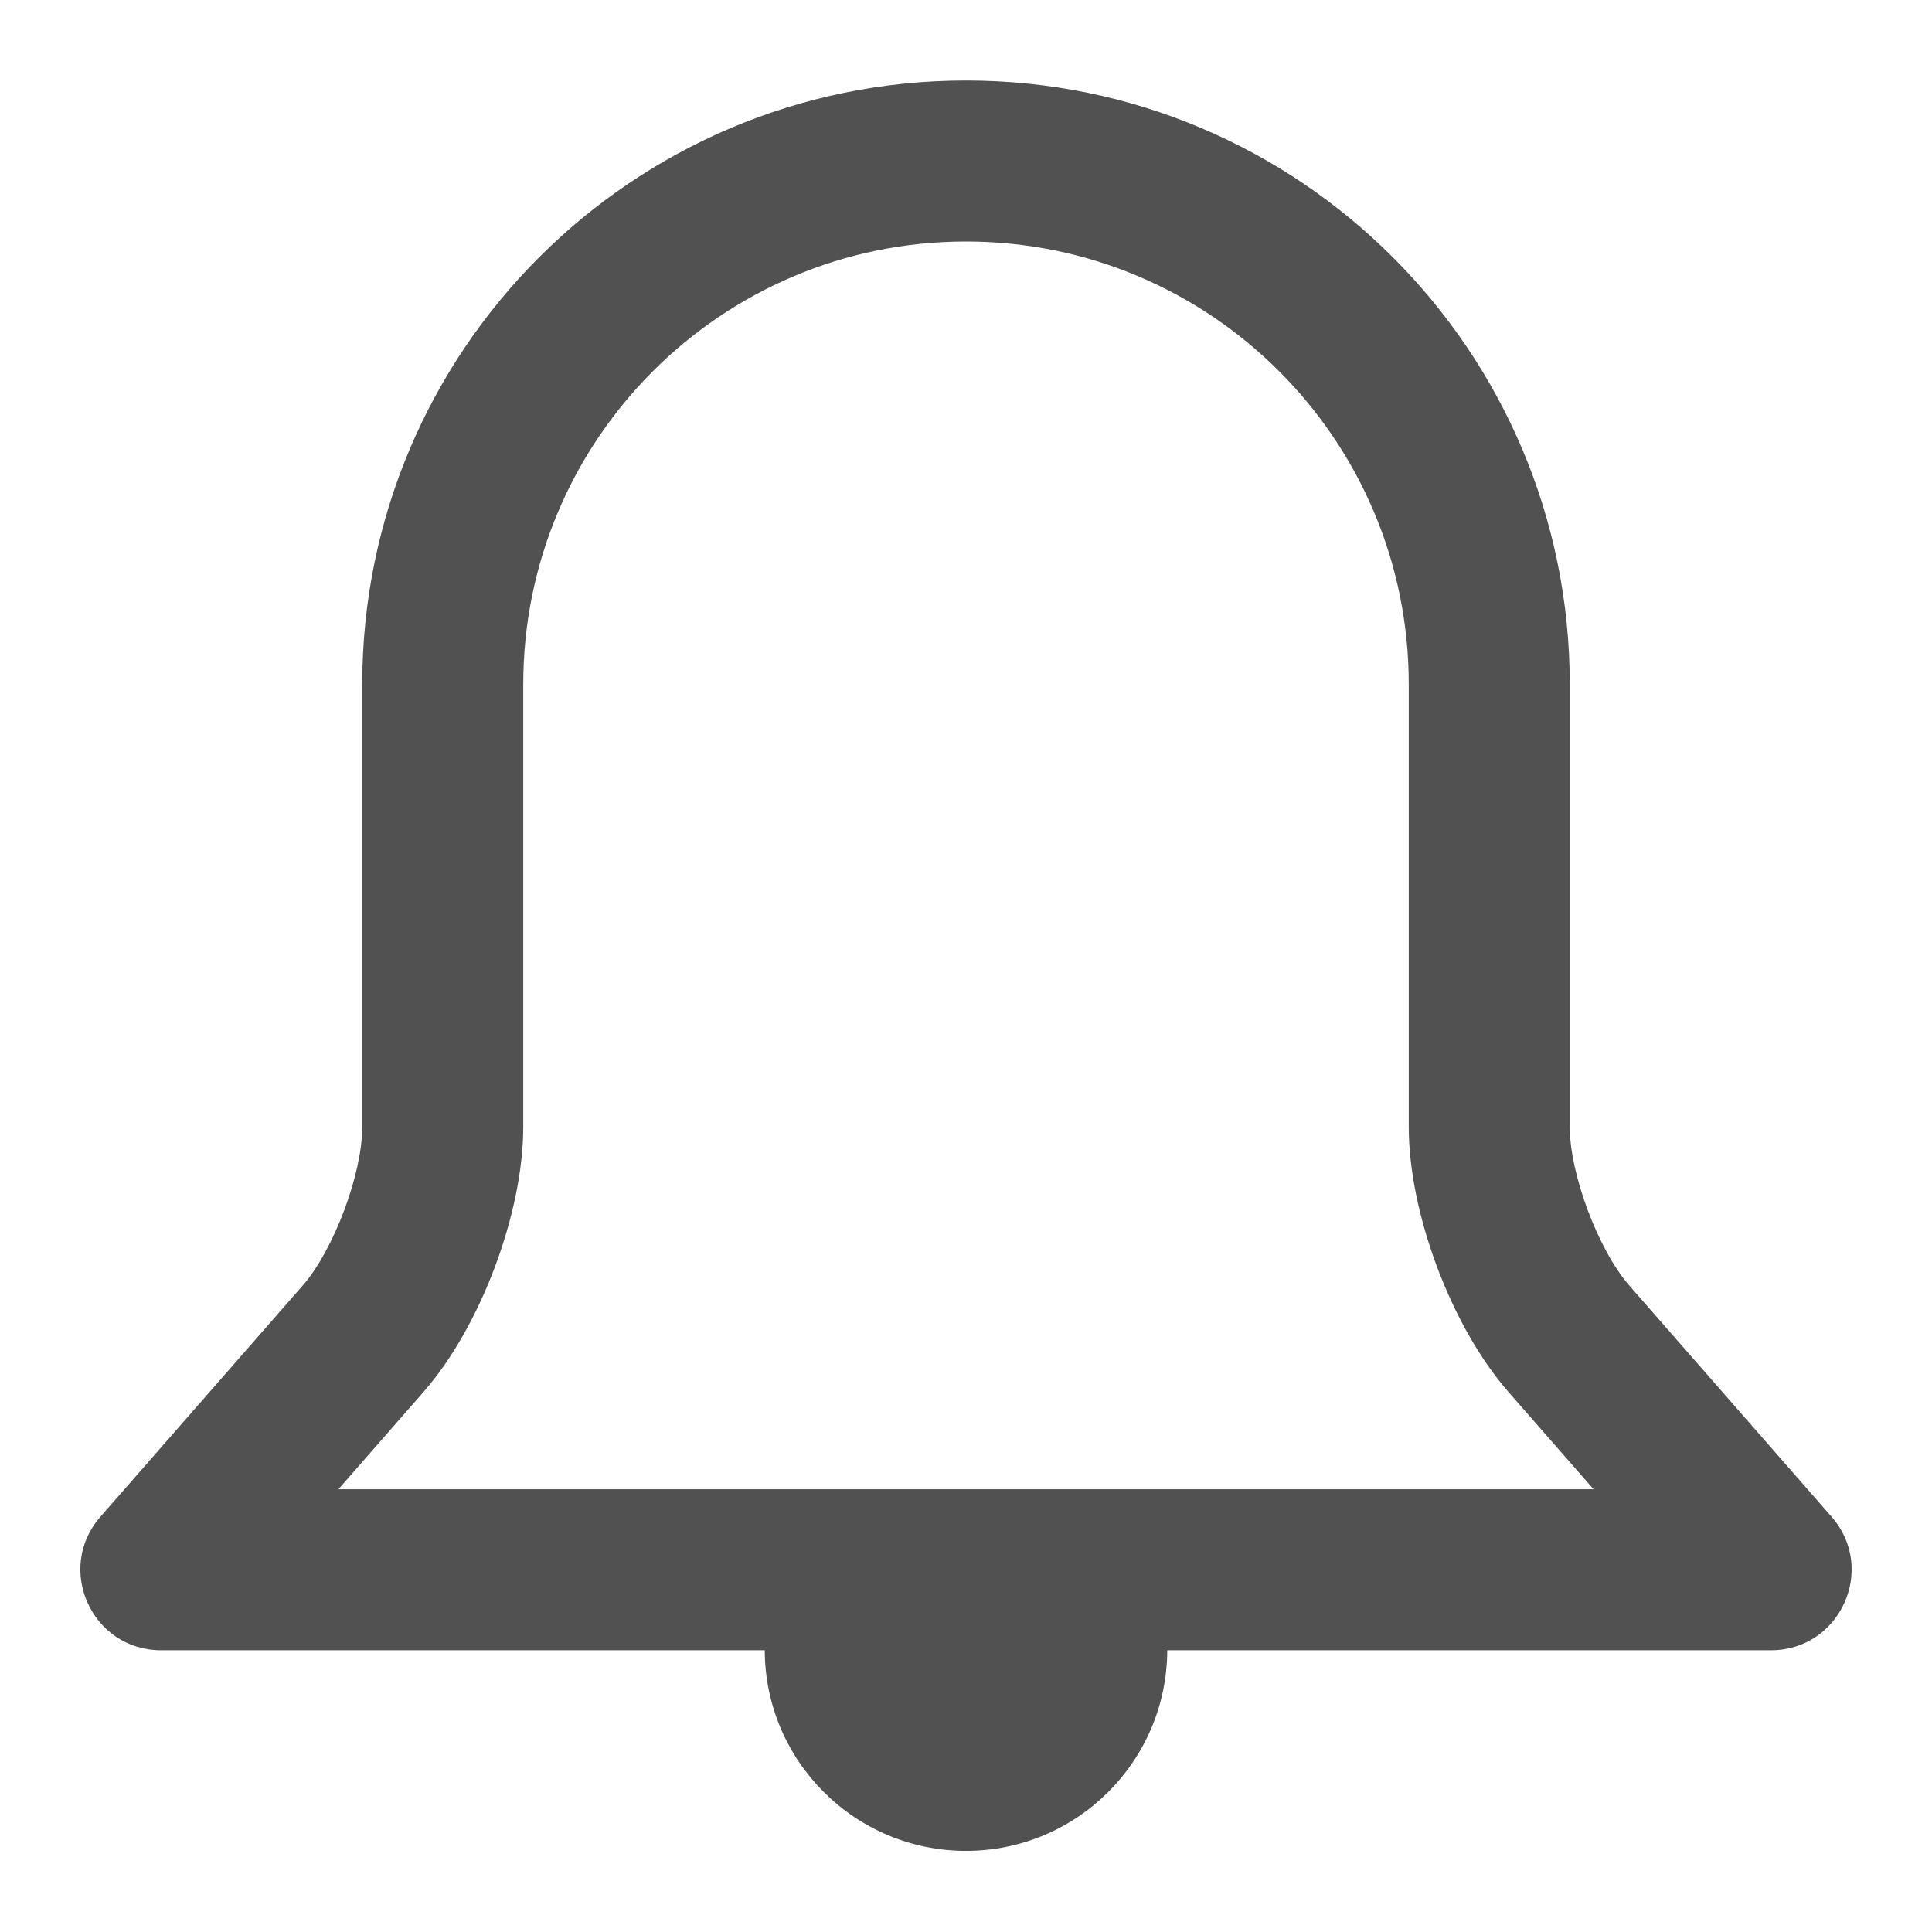
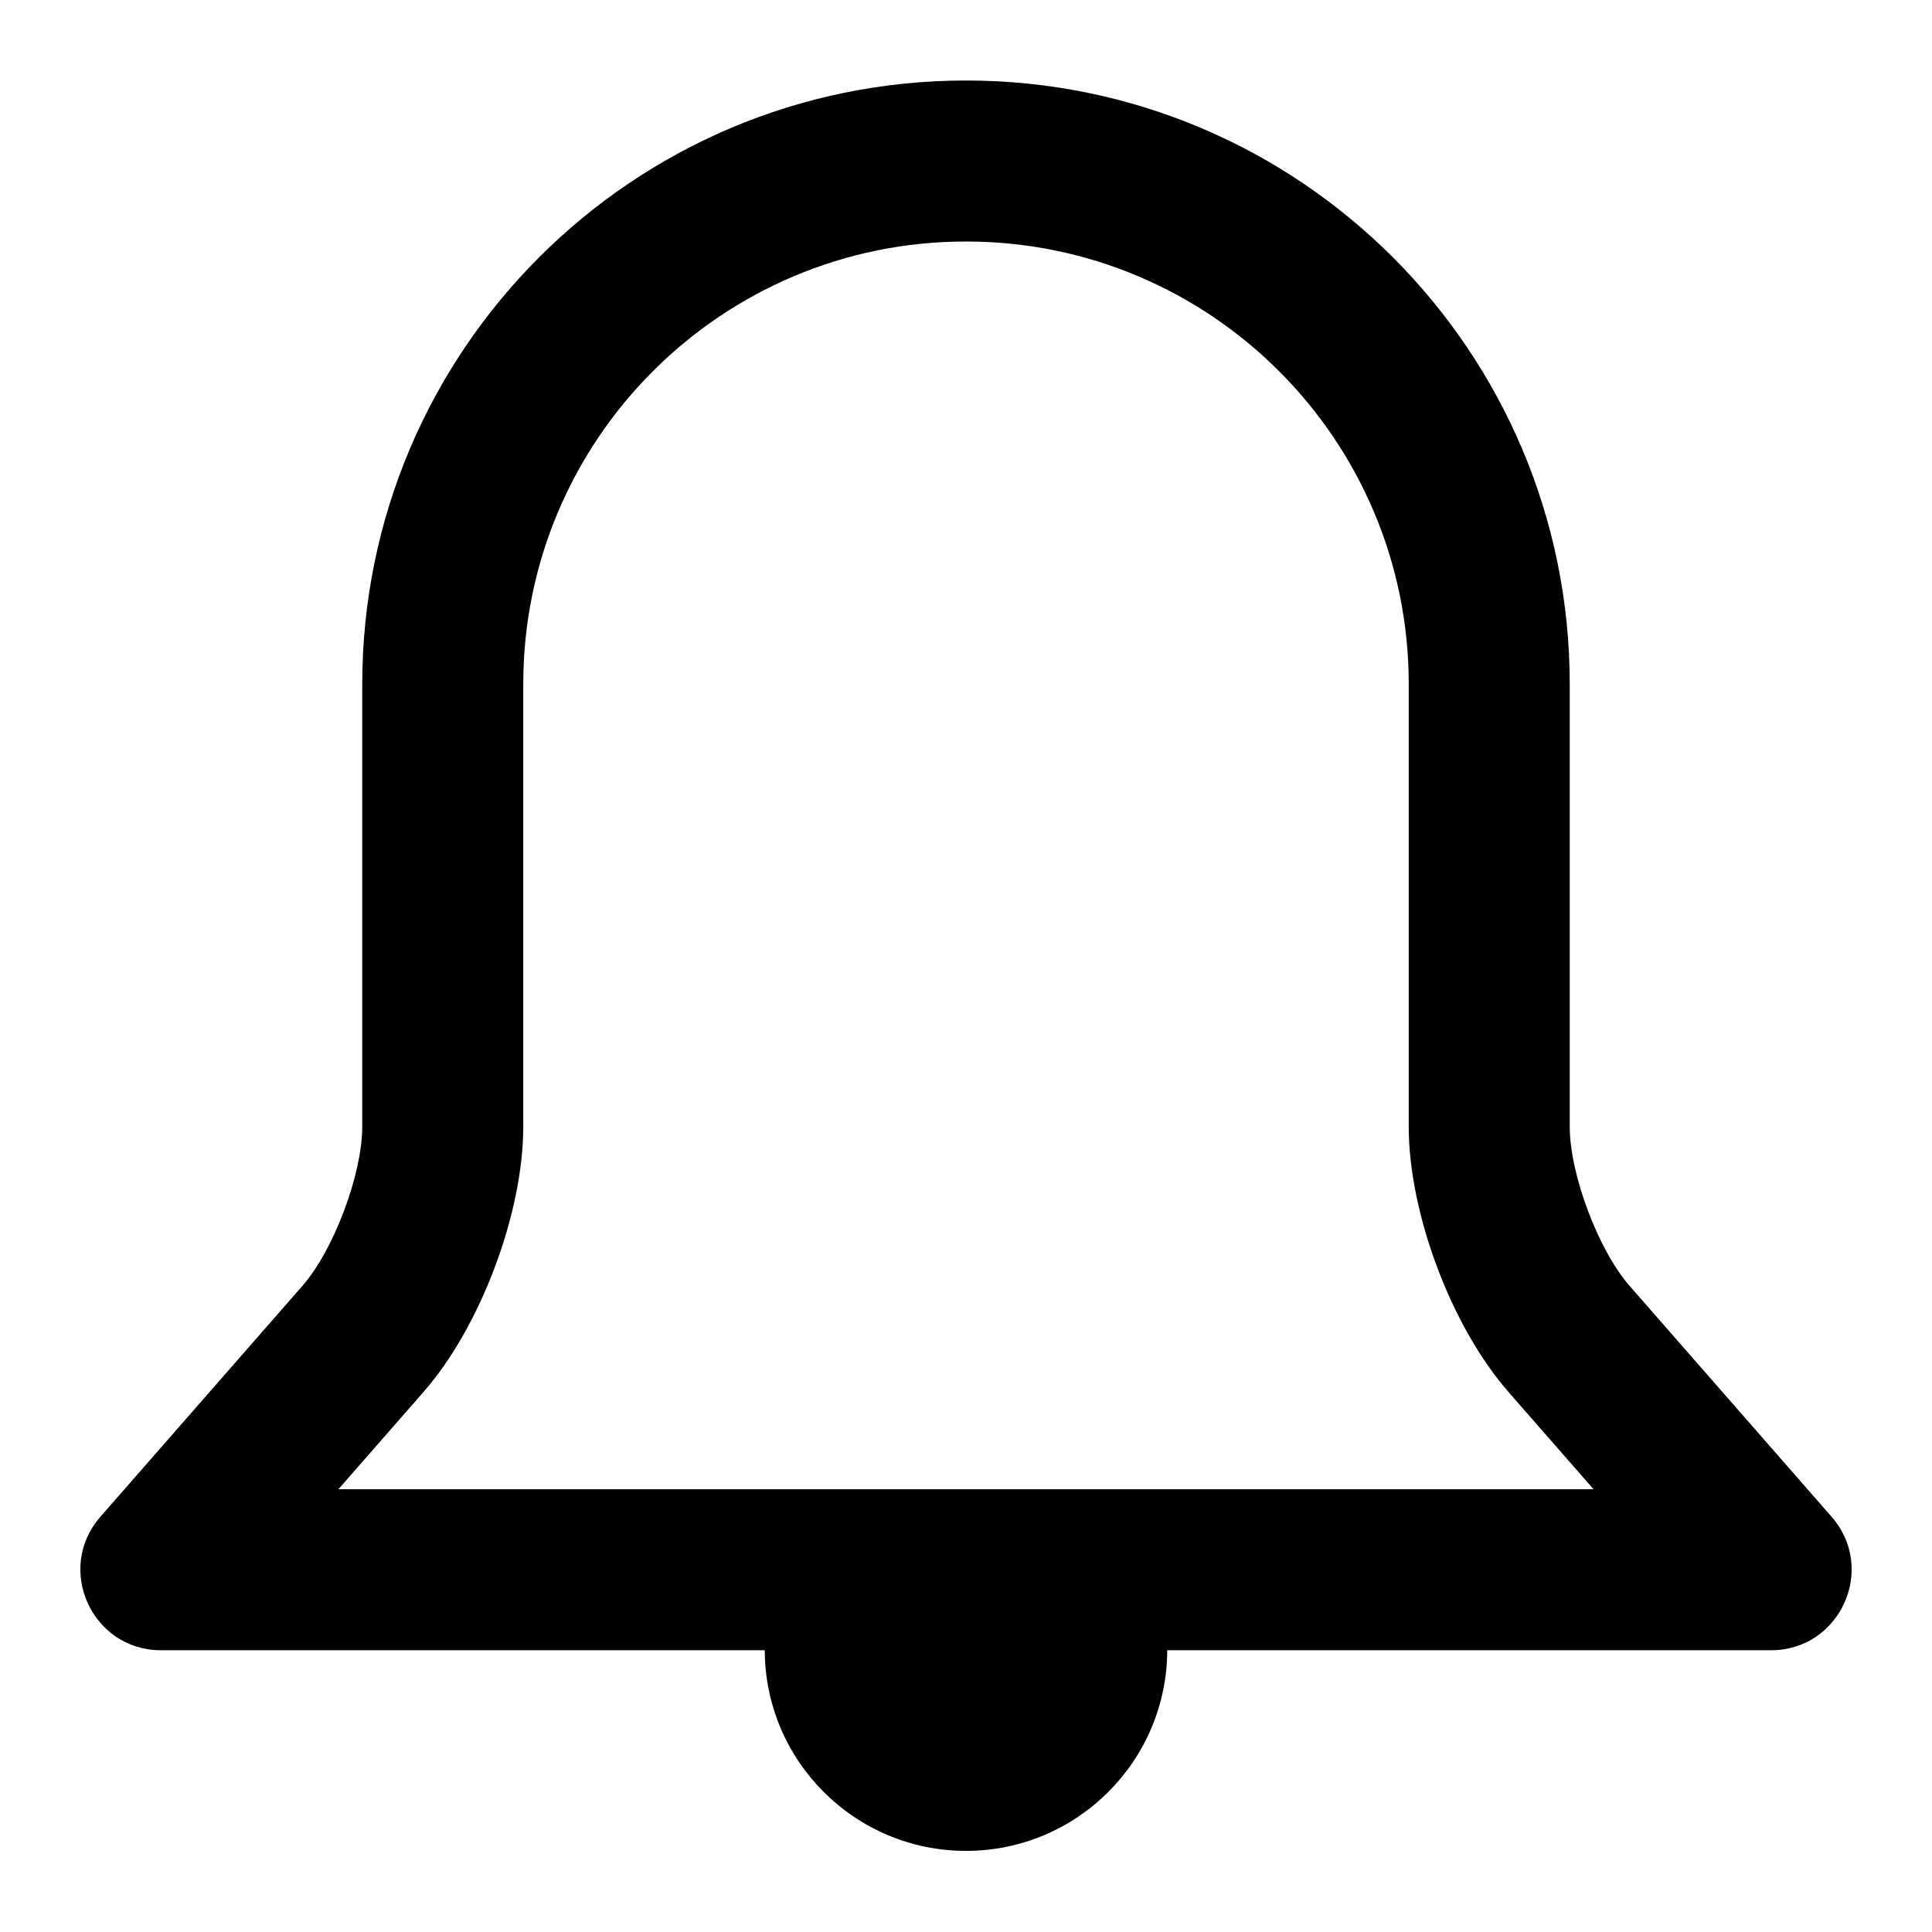
- <svg xmlns="http://www.w3.org/2000/svg" t="1593332757987" class="icon" viewBox="0 0 1024 1024" version="1.1" p-id="4421" width="200" height="200">
-   <defs>
-     <style type="text/css" />
-   </defs>
-   <path d="M618.667 874.667a106.667 106.667 0 0 1-213.333 0H85.333c-36.651 0-56.256-43.179-32.107-70.763l107.136-122.453C176.853 662.613 192 622.293 192 597.269V362.667C192 185.941 335.275 42.667 512 42.667c176.725 0 320 143.275 320 320v234.603c0 25.067 15.147 65.323 31.637 84.181l107.136 122.453C994.923 831.488 975.317 874.667 938.667 874.667H618.667z m180.757-137.024C769.28 703.232 746.667 643.008 746.667 597.269V362.667c0-129.6-105.067-234.667-234.667-234.667s-234.667 105.067-234.667 234.667v234.603c0 45.696-22.656 105.984-52.757 140.373L179.349 789.333h665.28l-45.227-51.691z" p-id="4422" fill="#515151" />
+ <svg xmlns="http://www.w3.org/2000/svg" class="icon" viewBox="0 0 1024 1024" version="1.1" width="200" height="200">
+   <g>
+     <path d="M618.667 874.667a106.667 106.667 0 0 1-213.333 0H85.333c-36.651 0-56.256-43.179-32.107-70.763l107.136-122.453C176.853 662.613 192 622.293 192 597.269V362.667C192 185.941 335.275 42.667 512 42.667c176.725 0 320 143.275 320 320v234.603c0 25.067 15.147 65.323 31.637 84.181l107.136 122.453C994.923 831.488 975.317 874.667 938.667 874.667H618.667z m180.757-137.024C769.28 703.232 746.667 643.008 746.667 597.269V362.667c0-129.6-105.067-234.667-234.667-234.667s-234.667 105.067-234.667 234.667v234.603c0 45.696-22.656 105.984-52.757 140.373L179.349 789.333h665.28l-45.227-51.691z" />
+   </g>
</svg>
